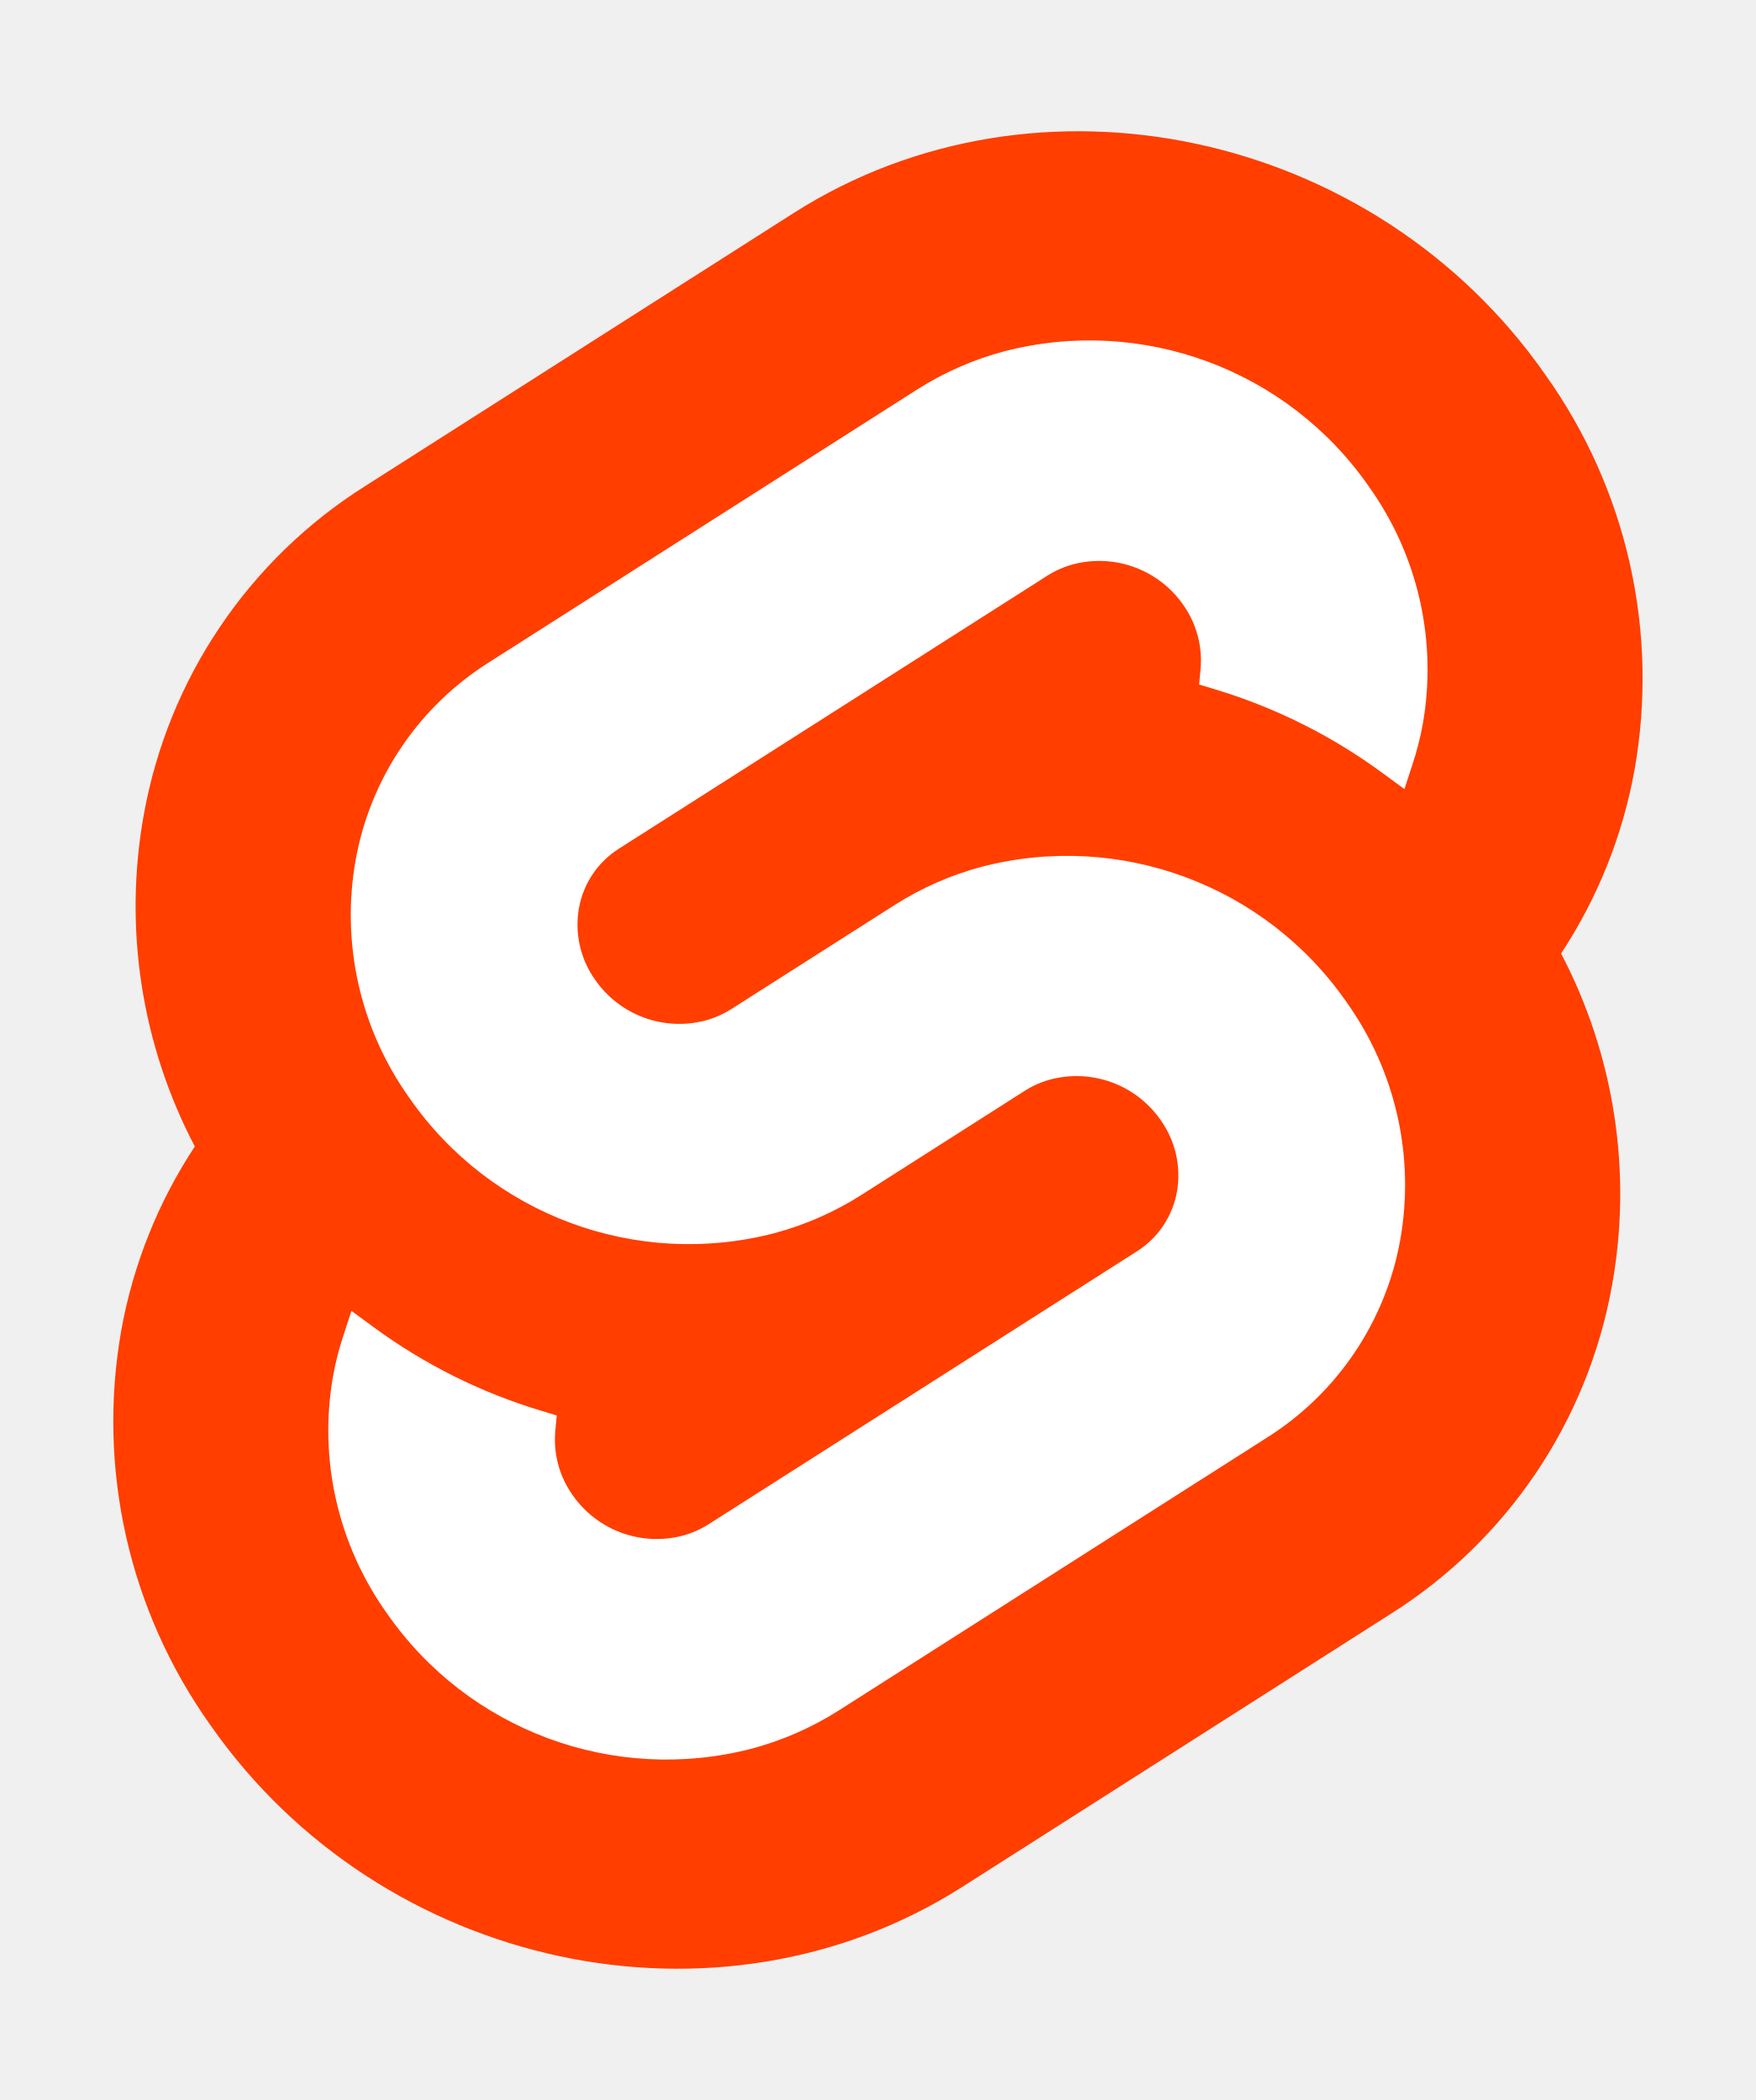
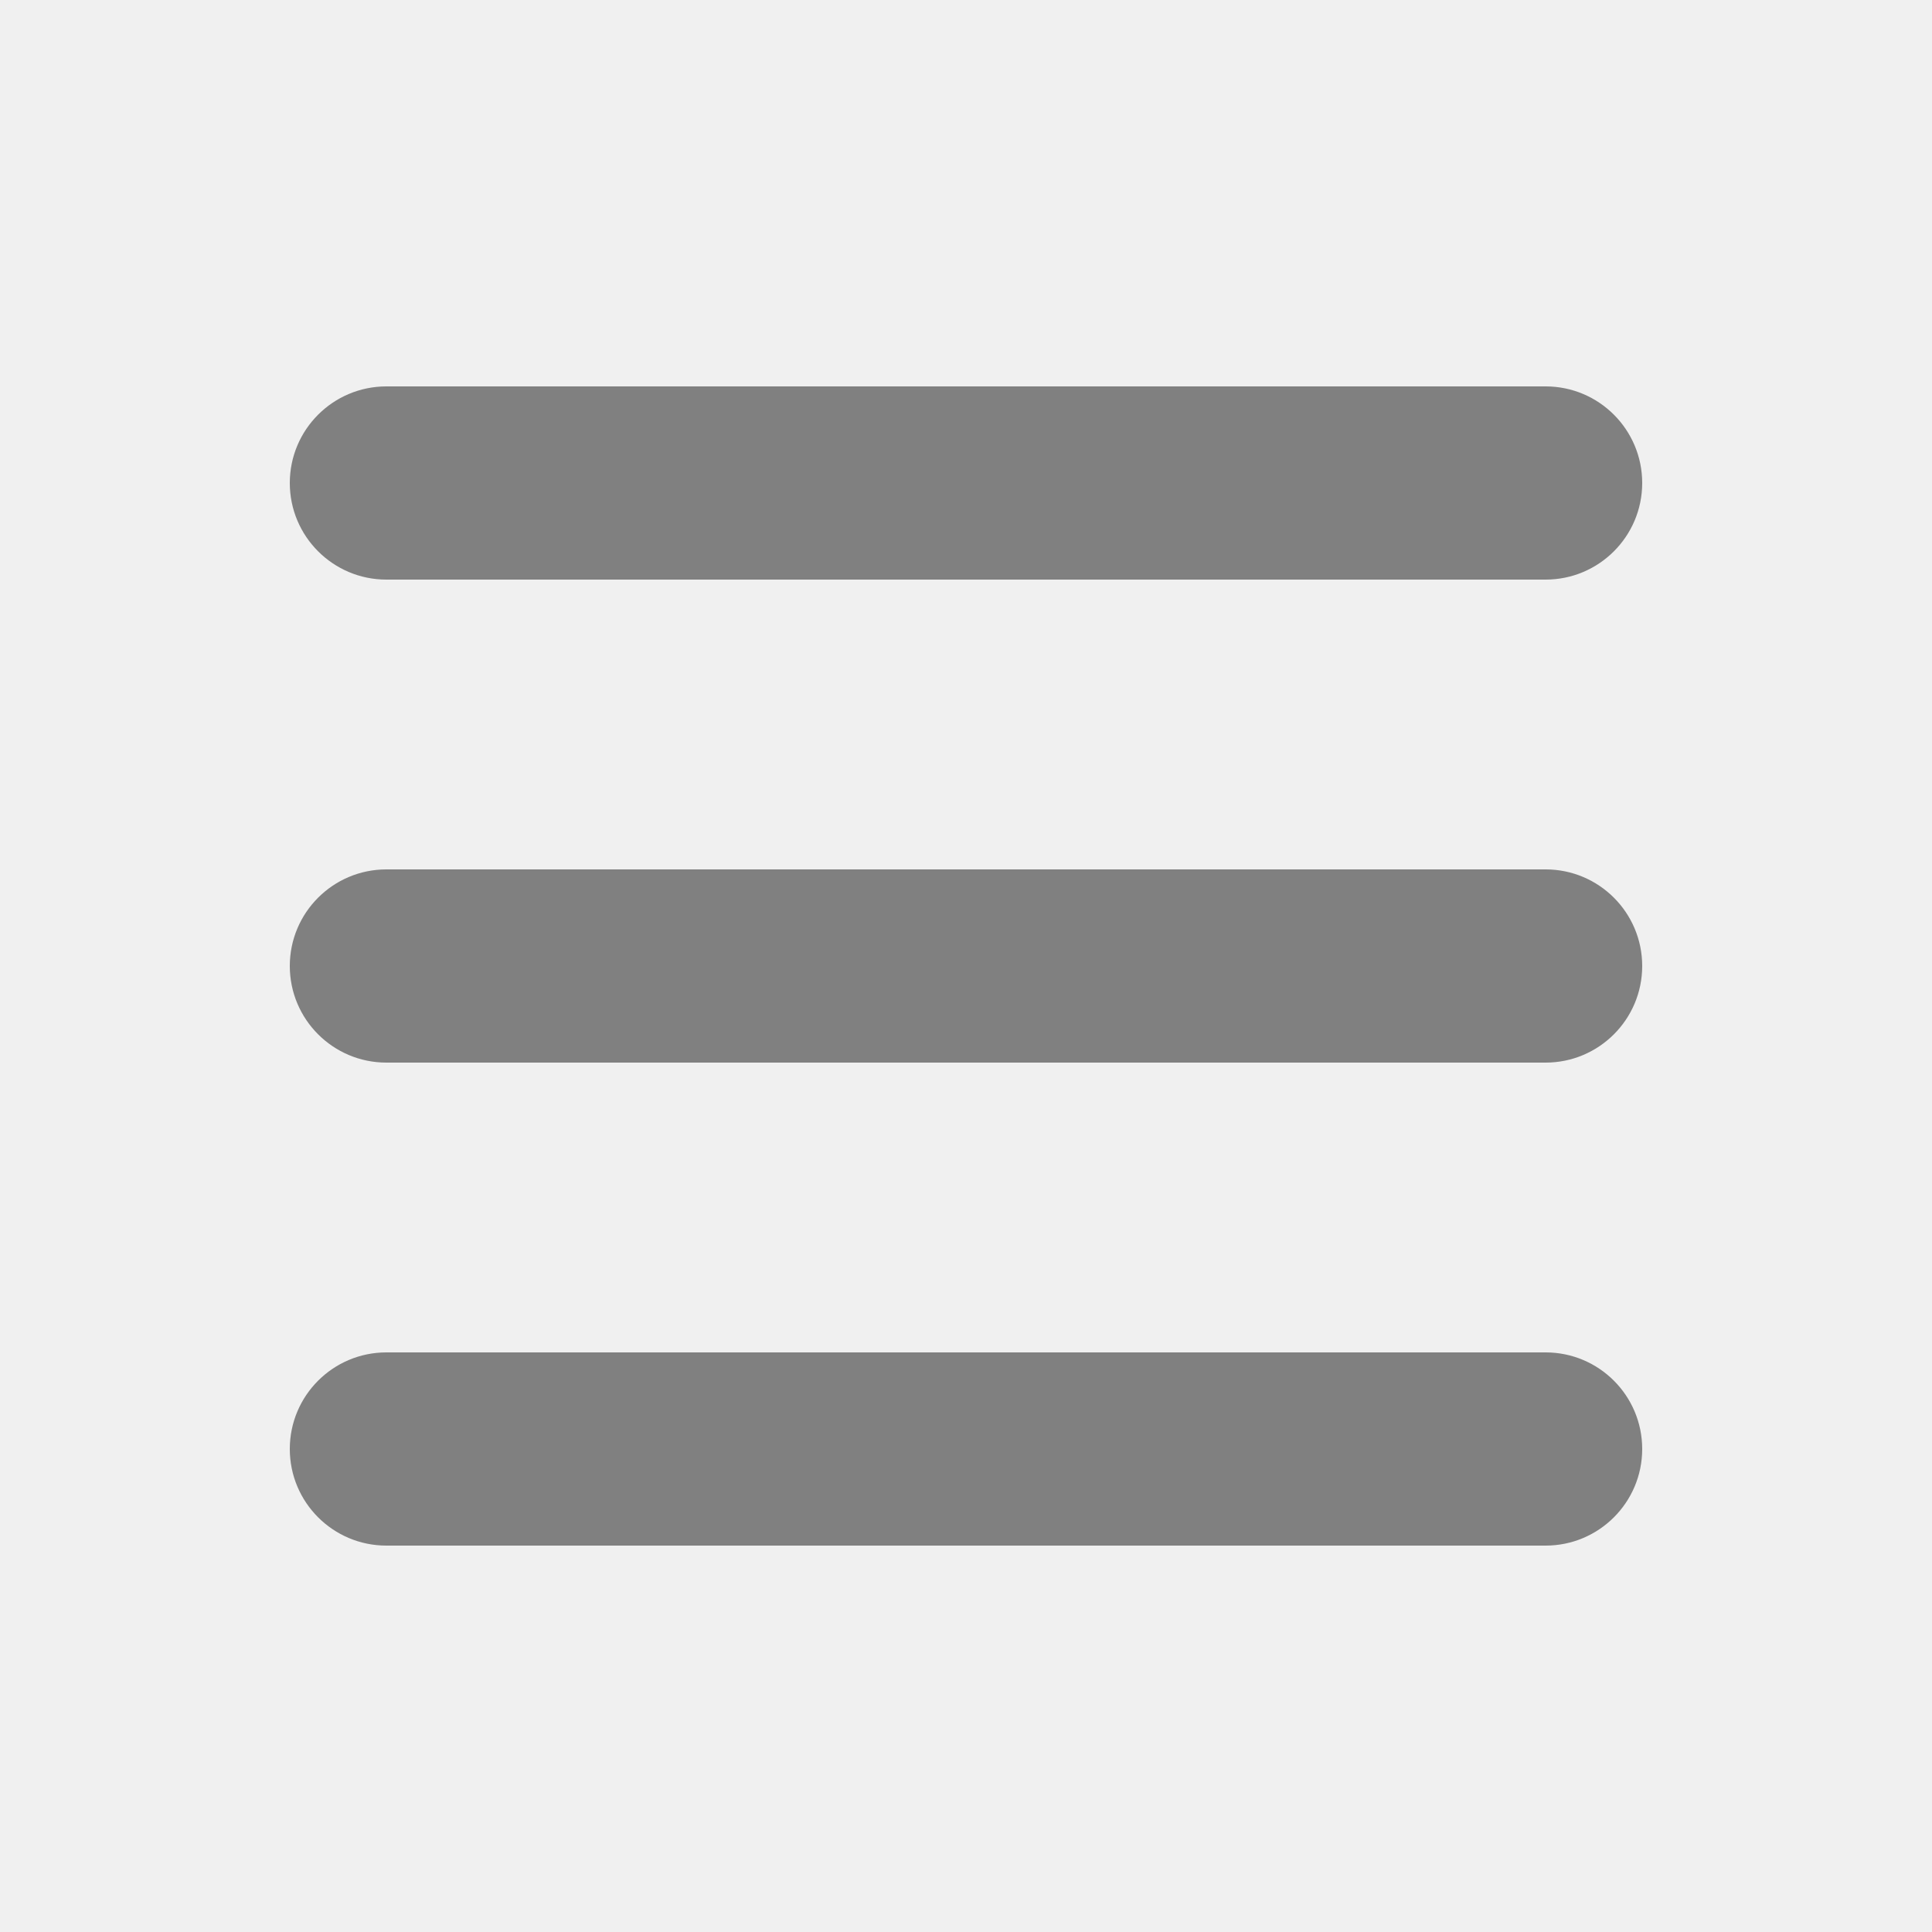
- <svg xmlns="http://www.w3.org/2000/svg" width="107" height="128" viewBox="0 0 107 128">
-   <path d="M94.157 22.819c-10.4-14.885-30.94-19.297-45.792-9.835L22.282 29.608A29.92 29.92 0 0 0 8.764 49.65a31.5 31.5 0 0 0 3.108 20.231 30 30 0 0 0-4.477 11.183 31.9 31.9 0 0 0 5.448 24.116c10.402 14.887 30.942 19.297 45.791 9.835l26.083-16.624A29.92 29.92 0 0 0 98.235 78.35a31.53 31.53 0 0 0-3.105-20.232 30 30 0 0 0 4.474-11.182 31.88 31.88 0 0 0-5.447-24.116" style="fill:#ff3e00" />
-   <path d="M45.817 106.582a20.72 20.72 0 0 1-22.237-8.243 19.17 19.17 0 0 1-3.277-14.503 18 18 0 0 1 .624-2.435l.49-1.498 1.337.981a33.6 33.6 0 0 0 10.203 5.098l.97.294-.09.968a5.85 5.85 0 0 0 1.052 3.878 6.24 6.24 0 0 0 6.695 2.485 5.8 5.8 0 0 0 1.603-.704L69.27 76.28a5.43 5.43 0 0 0 2.45-3.631 5.8 5.8 0 0 0-.987-4.371 6.24 6.24 0 0 0-6.698-2.487 5.7 5.7 0 0 0-1.6.704l-9.953 6.345a19 19 0 0 1-5.296 2.326 20.72 20.72 0 0 1-22.237-8.243 19.17 19.17 0 0 1-3.277-14.502 17.99 17.99 0 0 1 8.13-12.052l26.081-16.623a19 19 0 0 1 5.3-2.329 20.72 20.72 0 0 1 22.237 8.243 19.17 19.17 0 0 1 3.277 14.503 18 18 0 0 1-.624 2.435l-.49 1.498-1.337-.98a33.6 33.6 0 0 0-10.203-5.1l-.97-.294.09-.968a5.86 5.86 0 0 0-1.052-3.878 6.24 6.24 0 0 0-6.696-2.485 5.8 5.8 0 0 0-1.602.704L37.73 51.72a5.42 5.42 0 0 0-2.449 3.63 5.79 5.79 0 0 0 .986 4.372 6.24 6.24 0 0 0 6.698 2.486 5.8 5.8 0 0 0 1.602-.704l9.952-6.342a19 19 0 0 1 5.295-2.328 20.72 20.72 0 0 1 22.237 8.242 19.17 19.17 0 0 1 3.277 14.503 18 18 0 0 1-8.13 12.053l-26.081 16.622a19 19 0 0 1-5.3 2.328" style="fill:#fff" />
+ <svg xmlns="http://www.w3.org/2000/svg" width="20" height="20" viewBox="0 0 20 20" fill="gray">
+   <path fill-rule="evenodd" d="M3 5a1 1 0 011-1h12a1 1 0 110 2H4a1 1 0 01-1-1zM3 10a1 1 0 011-1h12a1 1 0 110 2H4a1 1 0 01-1-1zM3 15a1 1 0 011-1h12a1 1 0 110 2H4a1 1 0 01-1-1z" clip-rule="evenodd" />
</svg>
